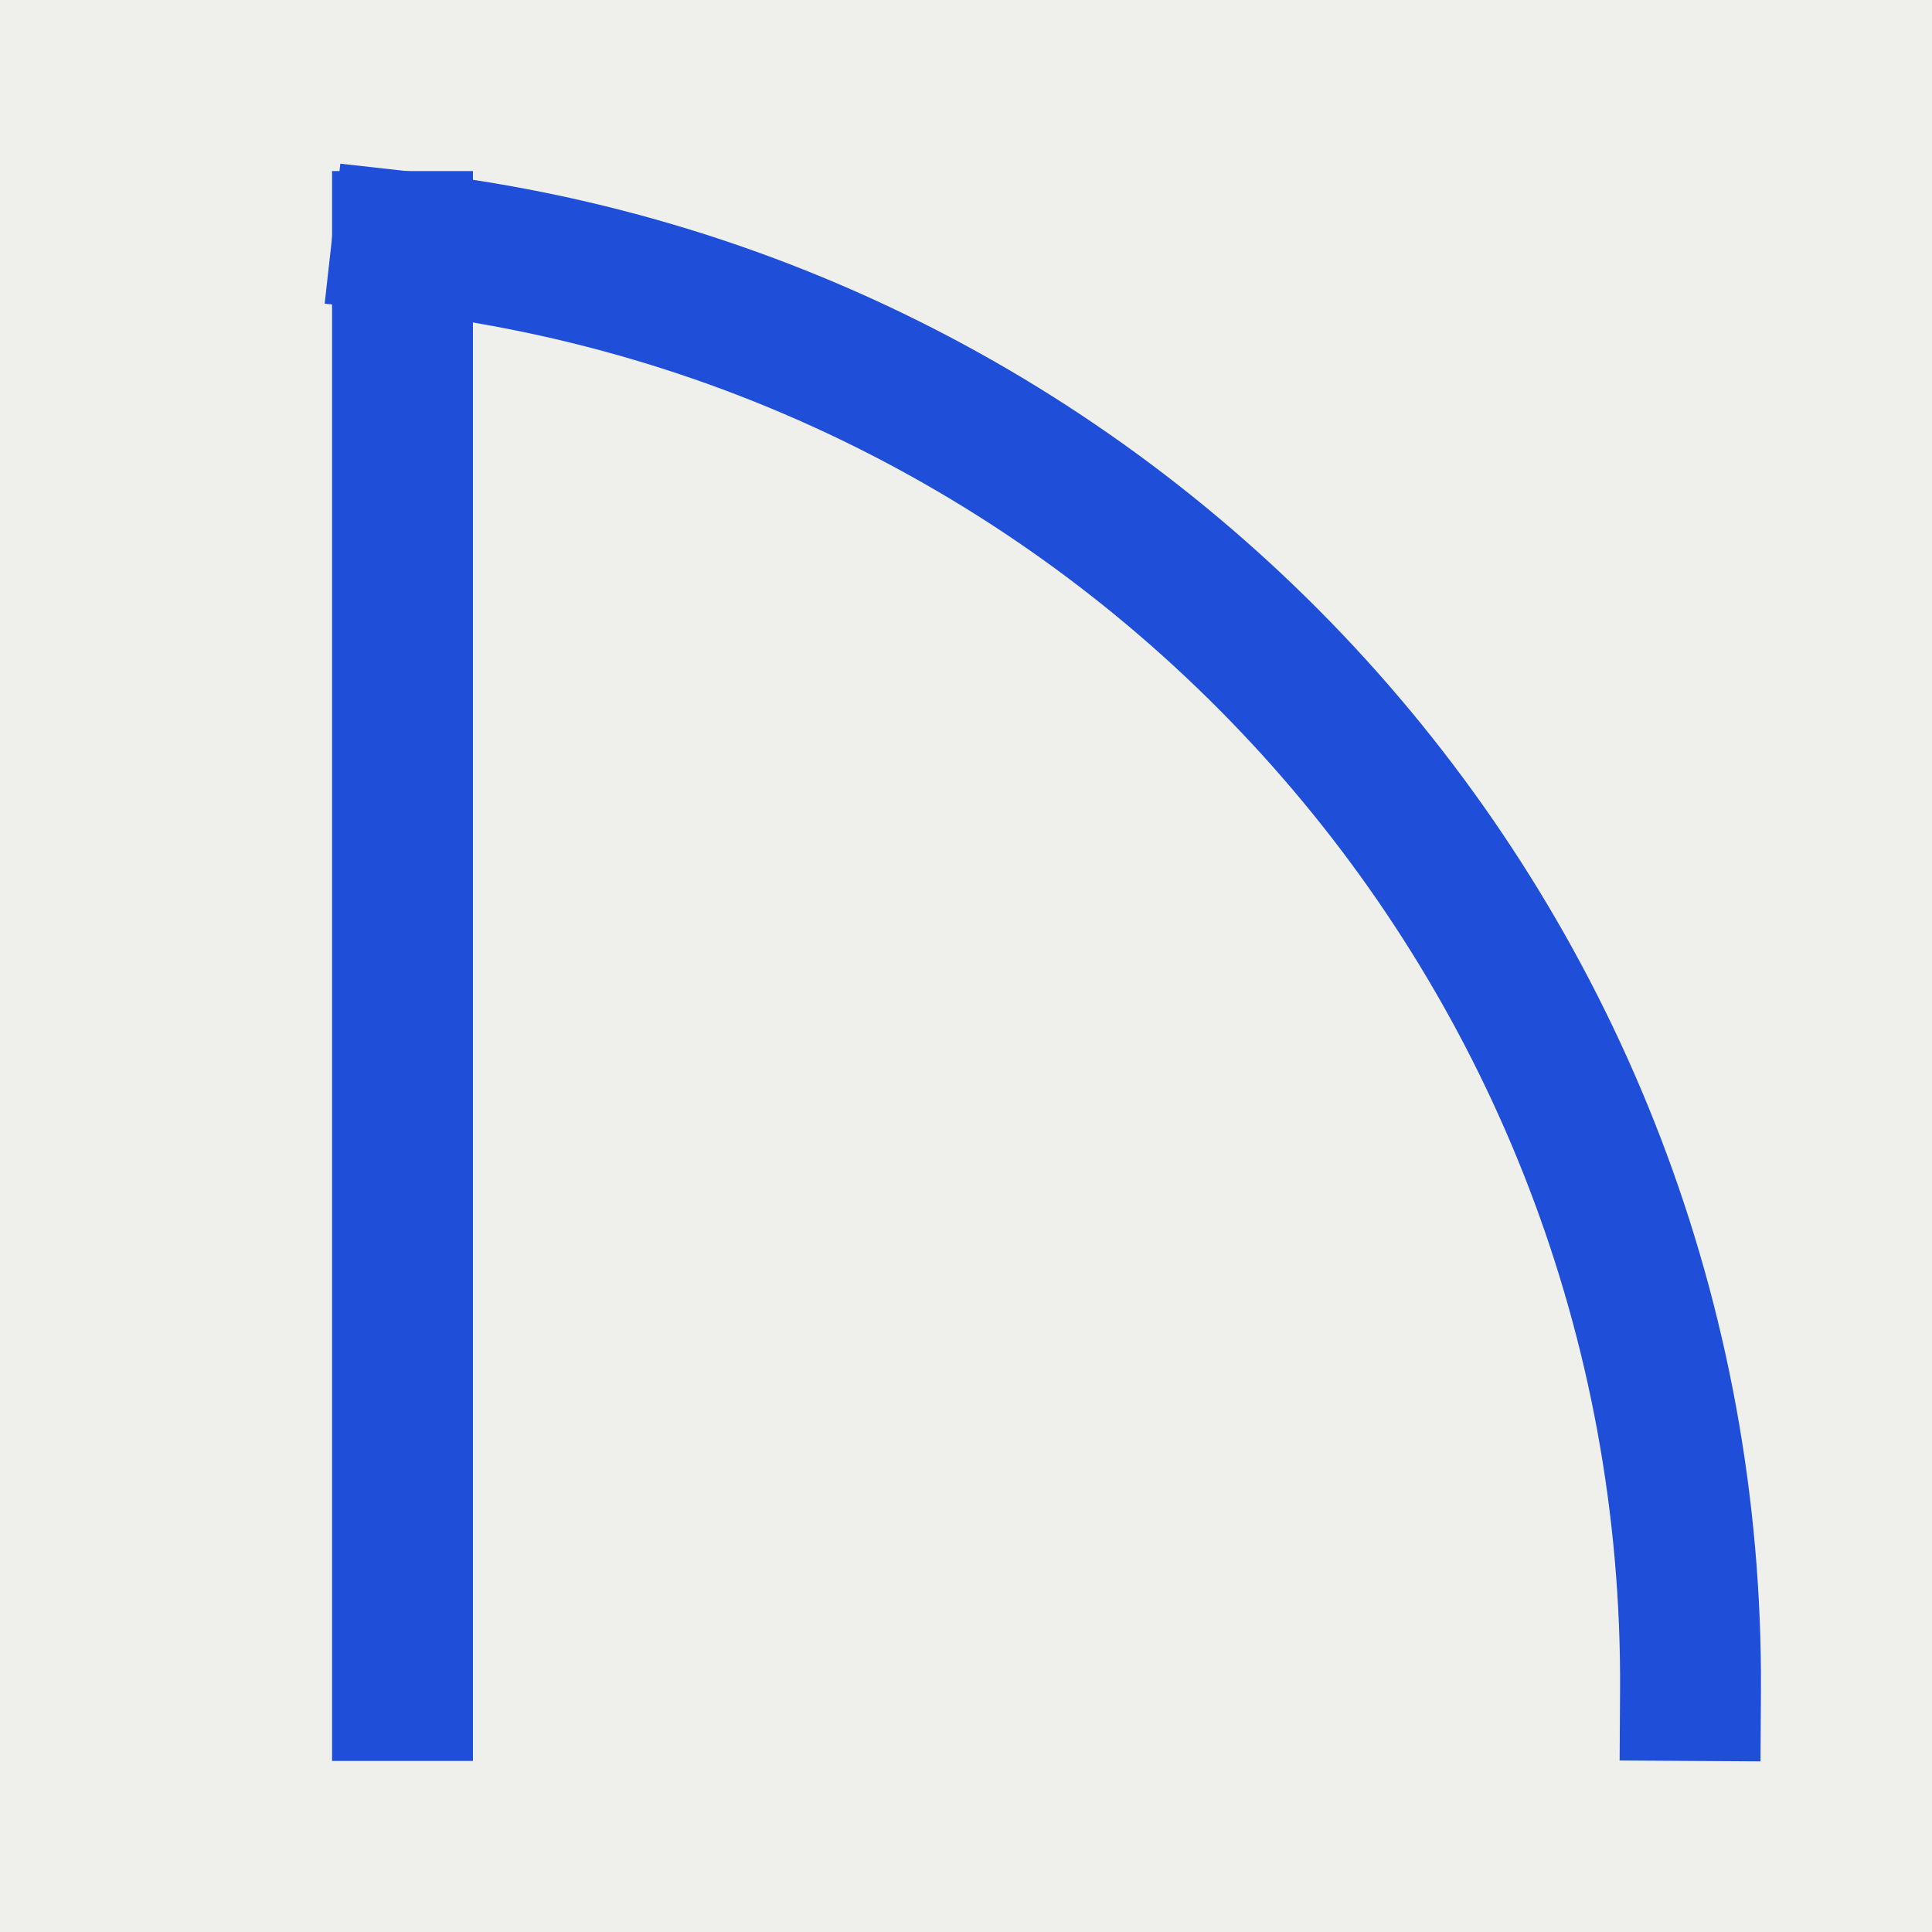
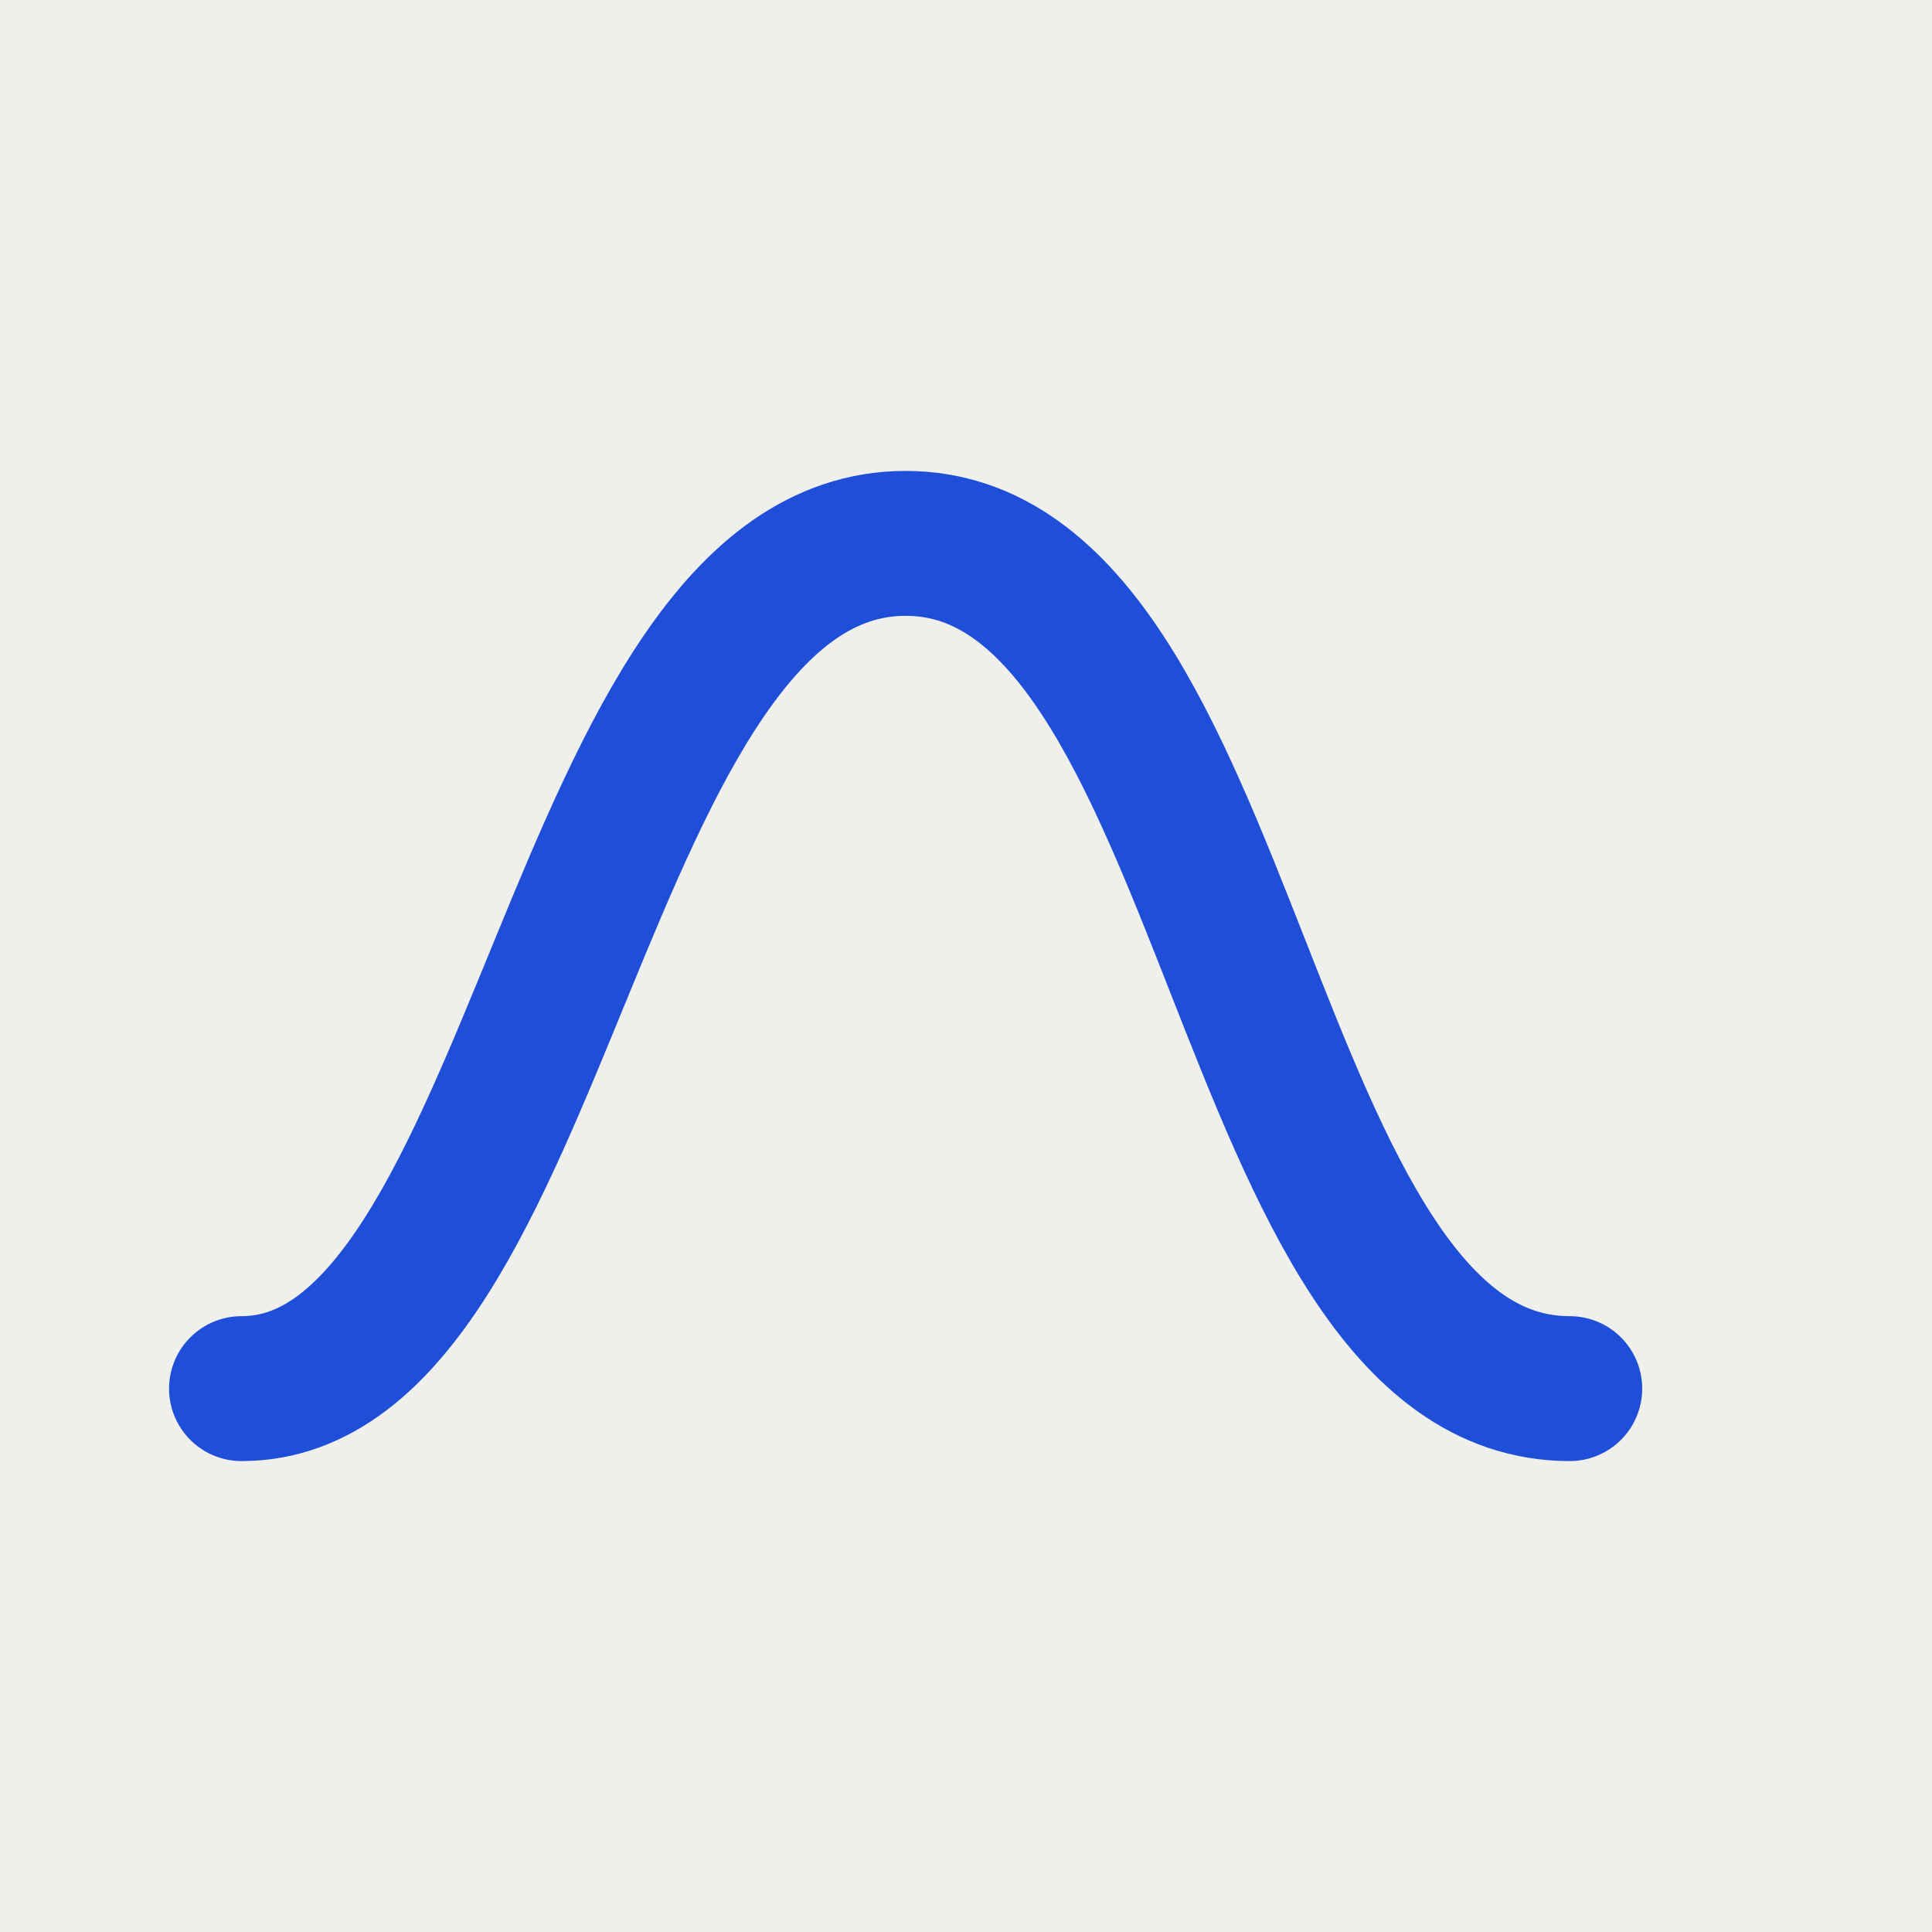
- <svg xmlns="http://www.w3.org/2000/svg" viewBox="0 0 24 24">
-   <rect width="24" height="24" fill="#EFF0EC" />
-   <g fill="none" stroke="#1F4ED8" stroke-width="1.75" stroke-linecap="square">
-     <path d="M5 21V3" />
-     <path d="M5 3a18 18 0 0 1 16 18" />
-   </g>
+ <svg xmlns="http://www.w3.org/2000/svg" viewBox="0 0 32 32">
+   <rect width="32" height="32" fill="#EFF0EC" />
+   <path d="M4 23 C9 23 9.5 9 15 9 C20.5 9 20.5 23 26 23" fill="none" stroke="#1F4ED8" stroke-width="2.4" stroke-linecap="round" />
</svg>
